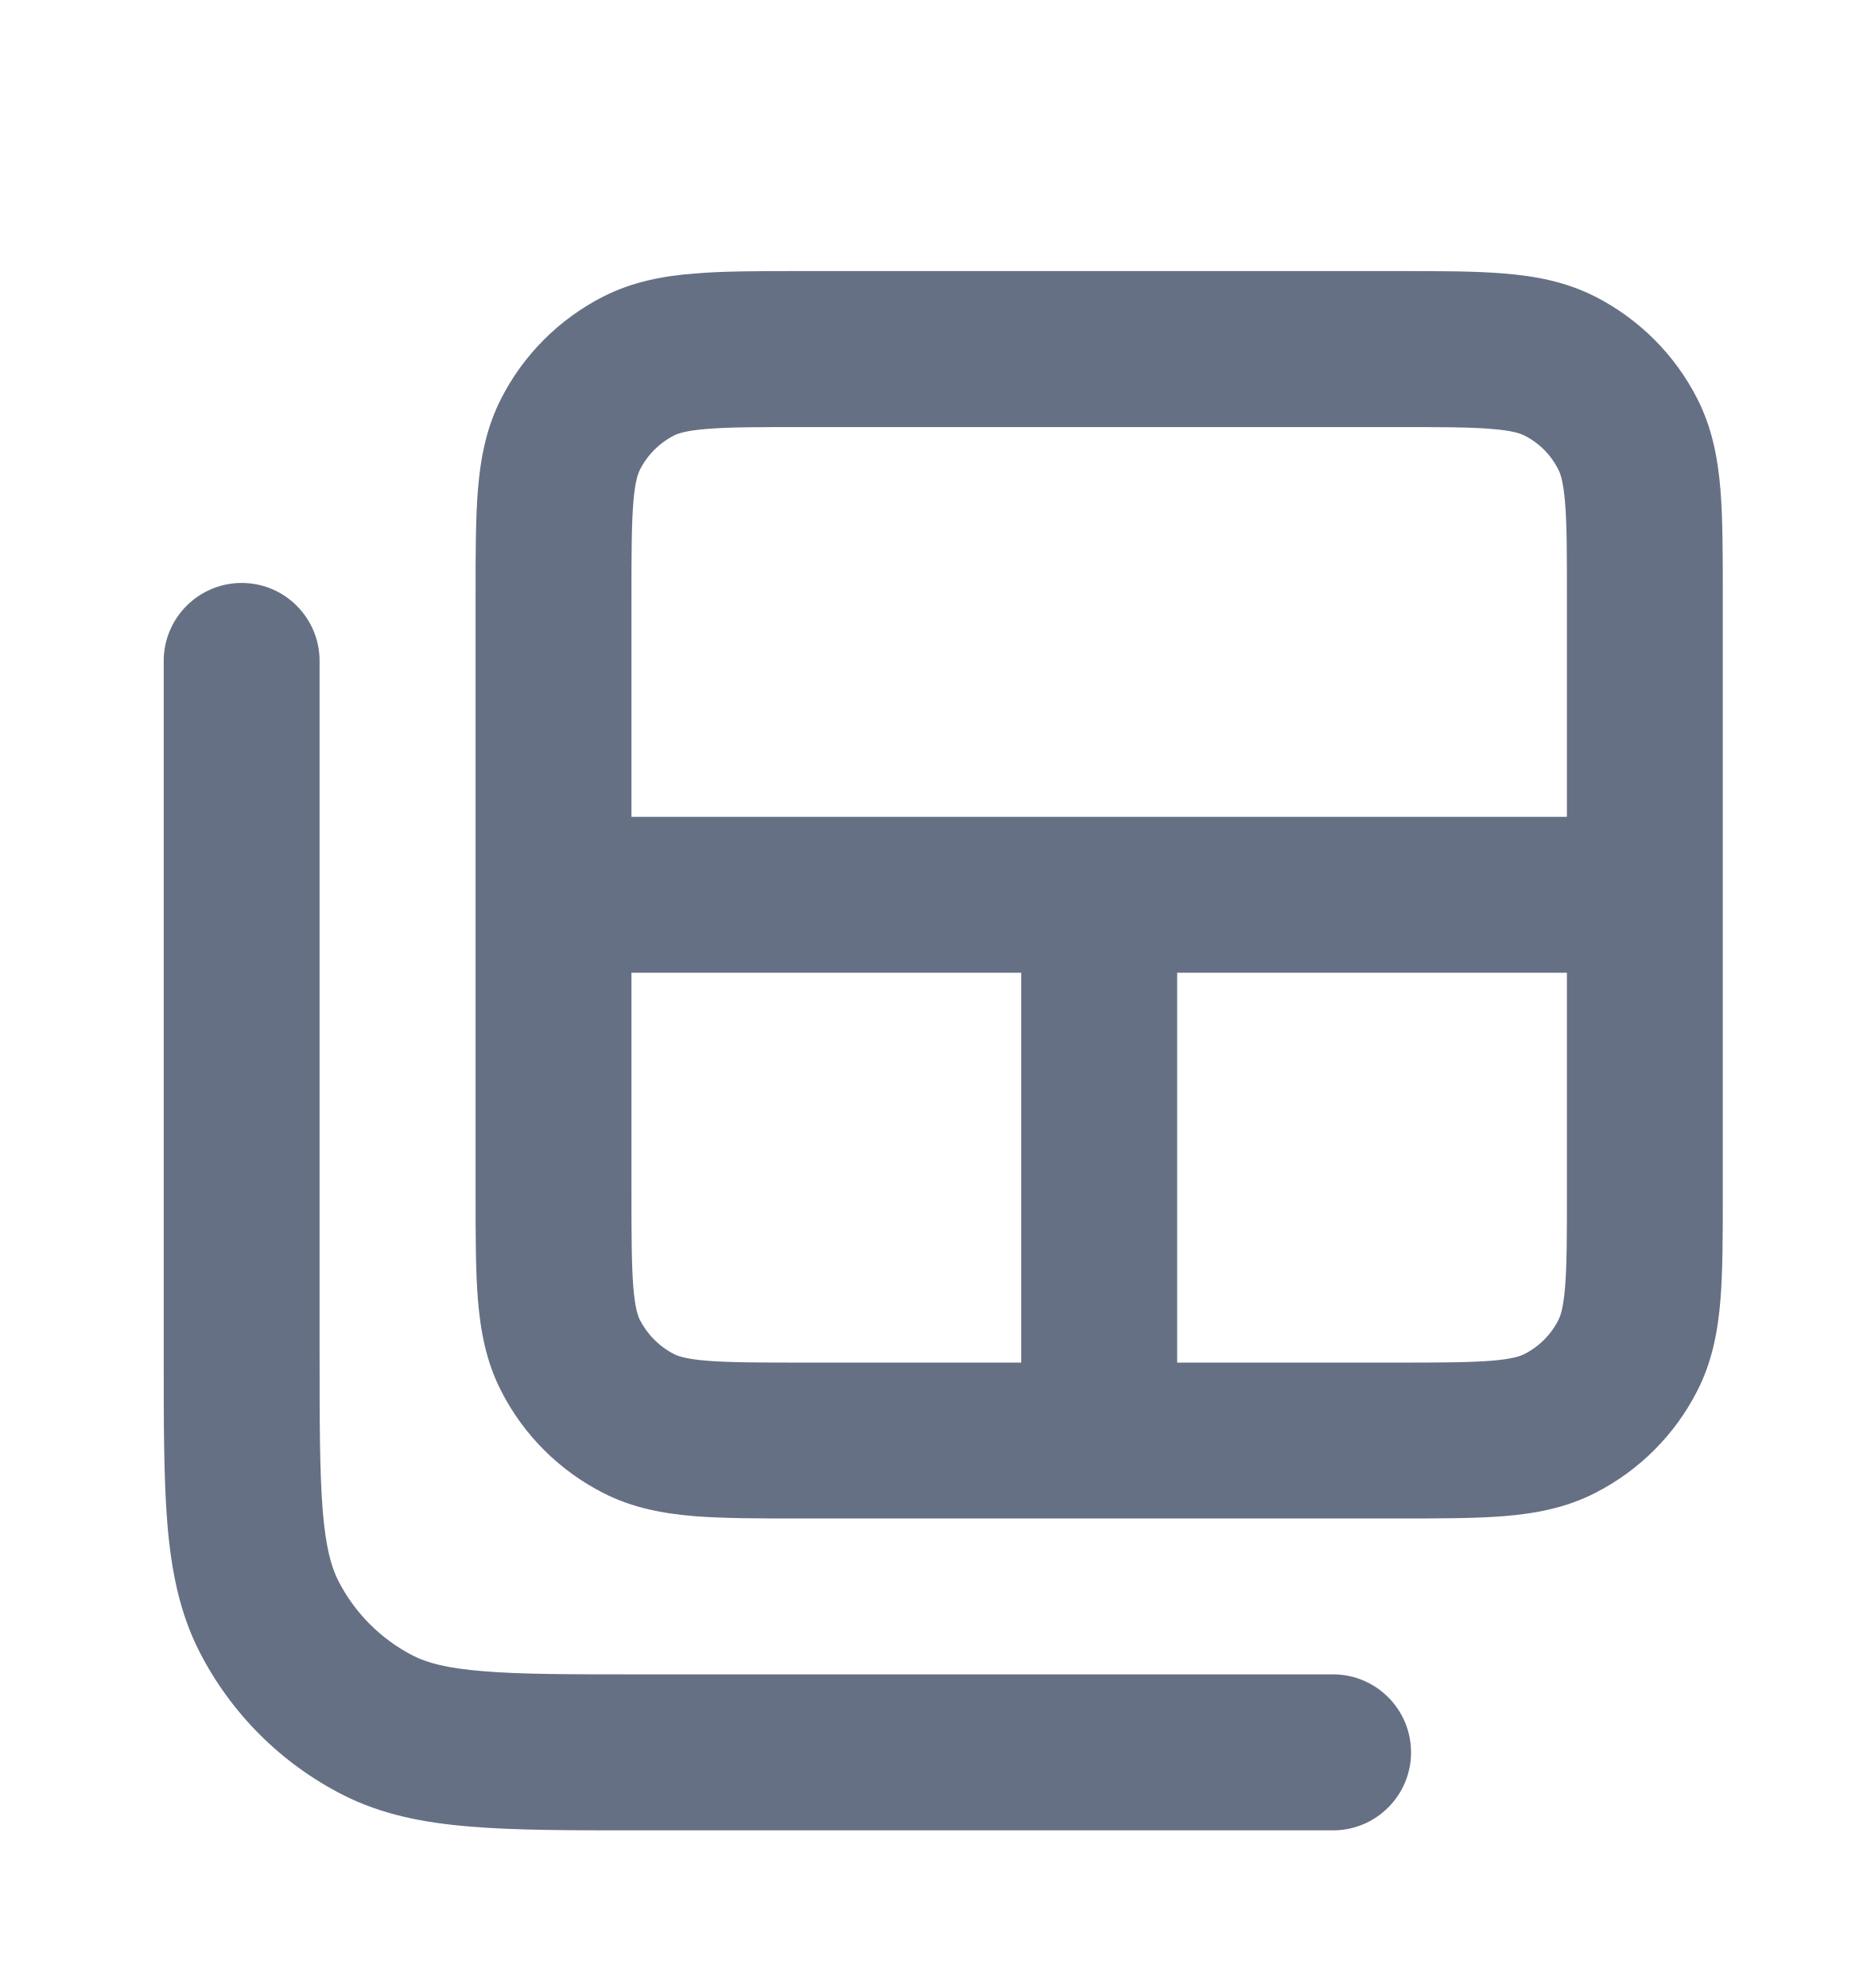
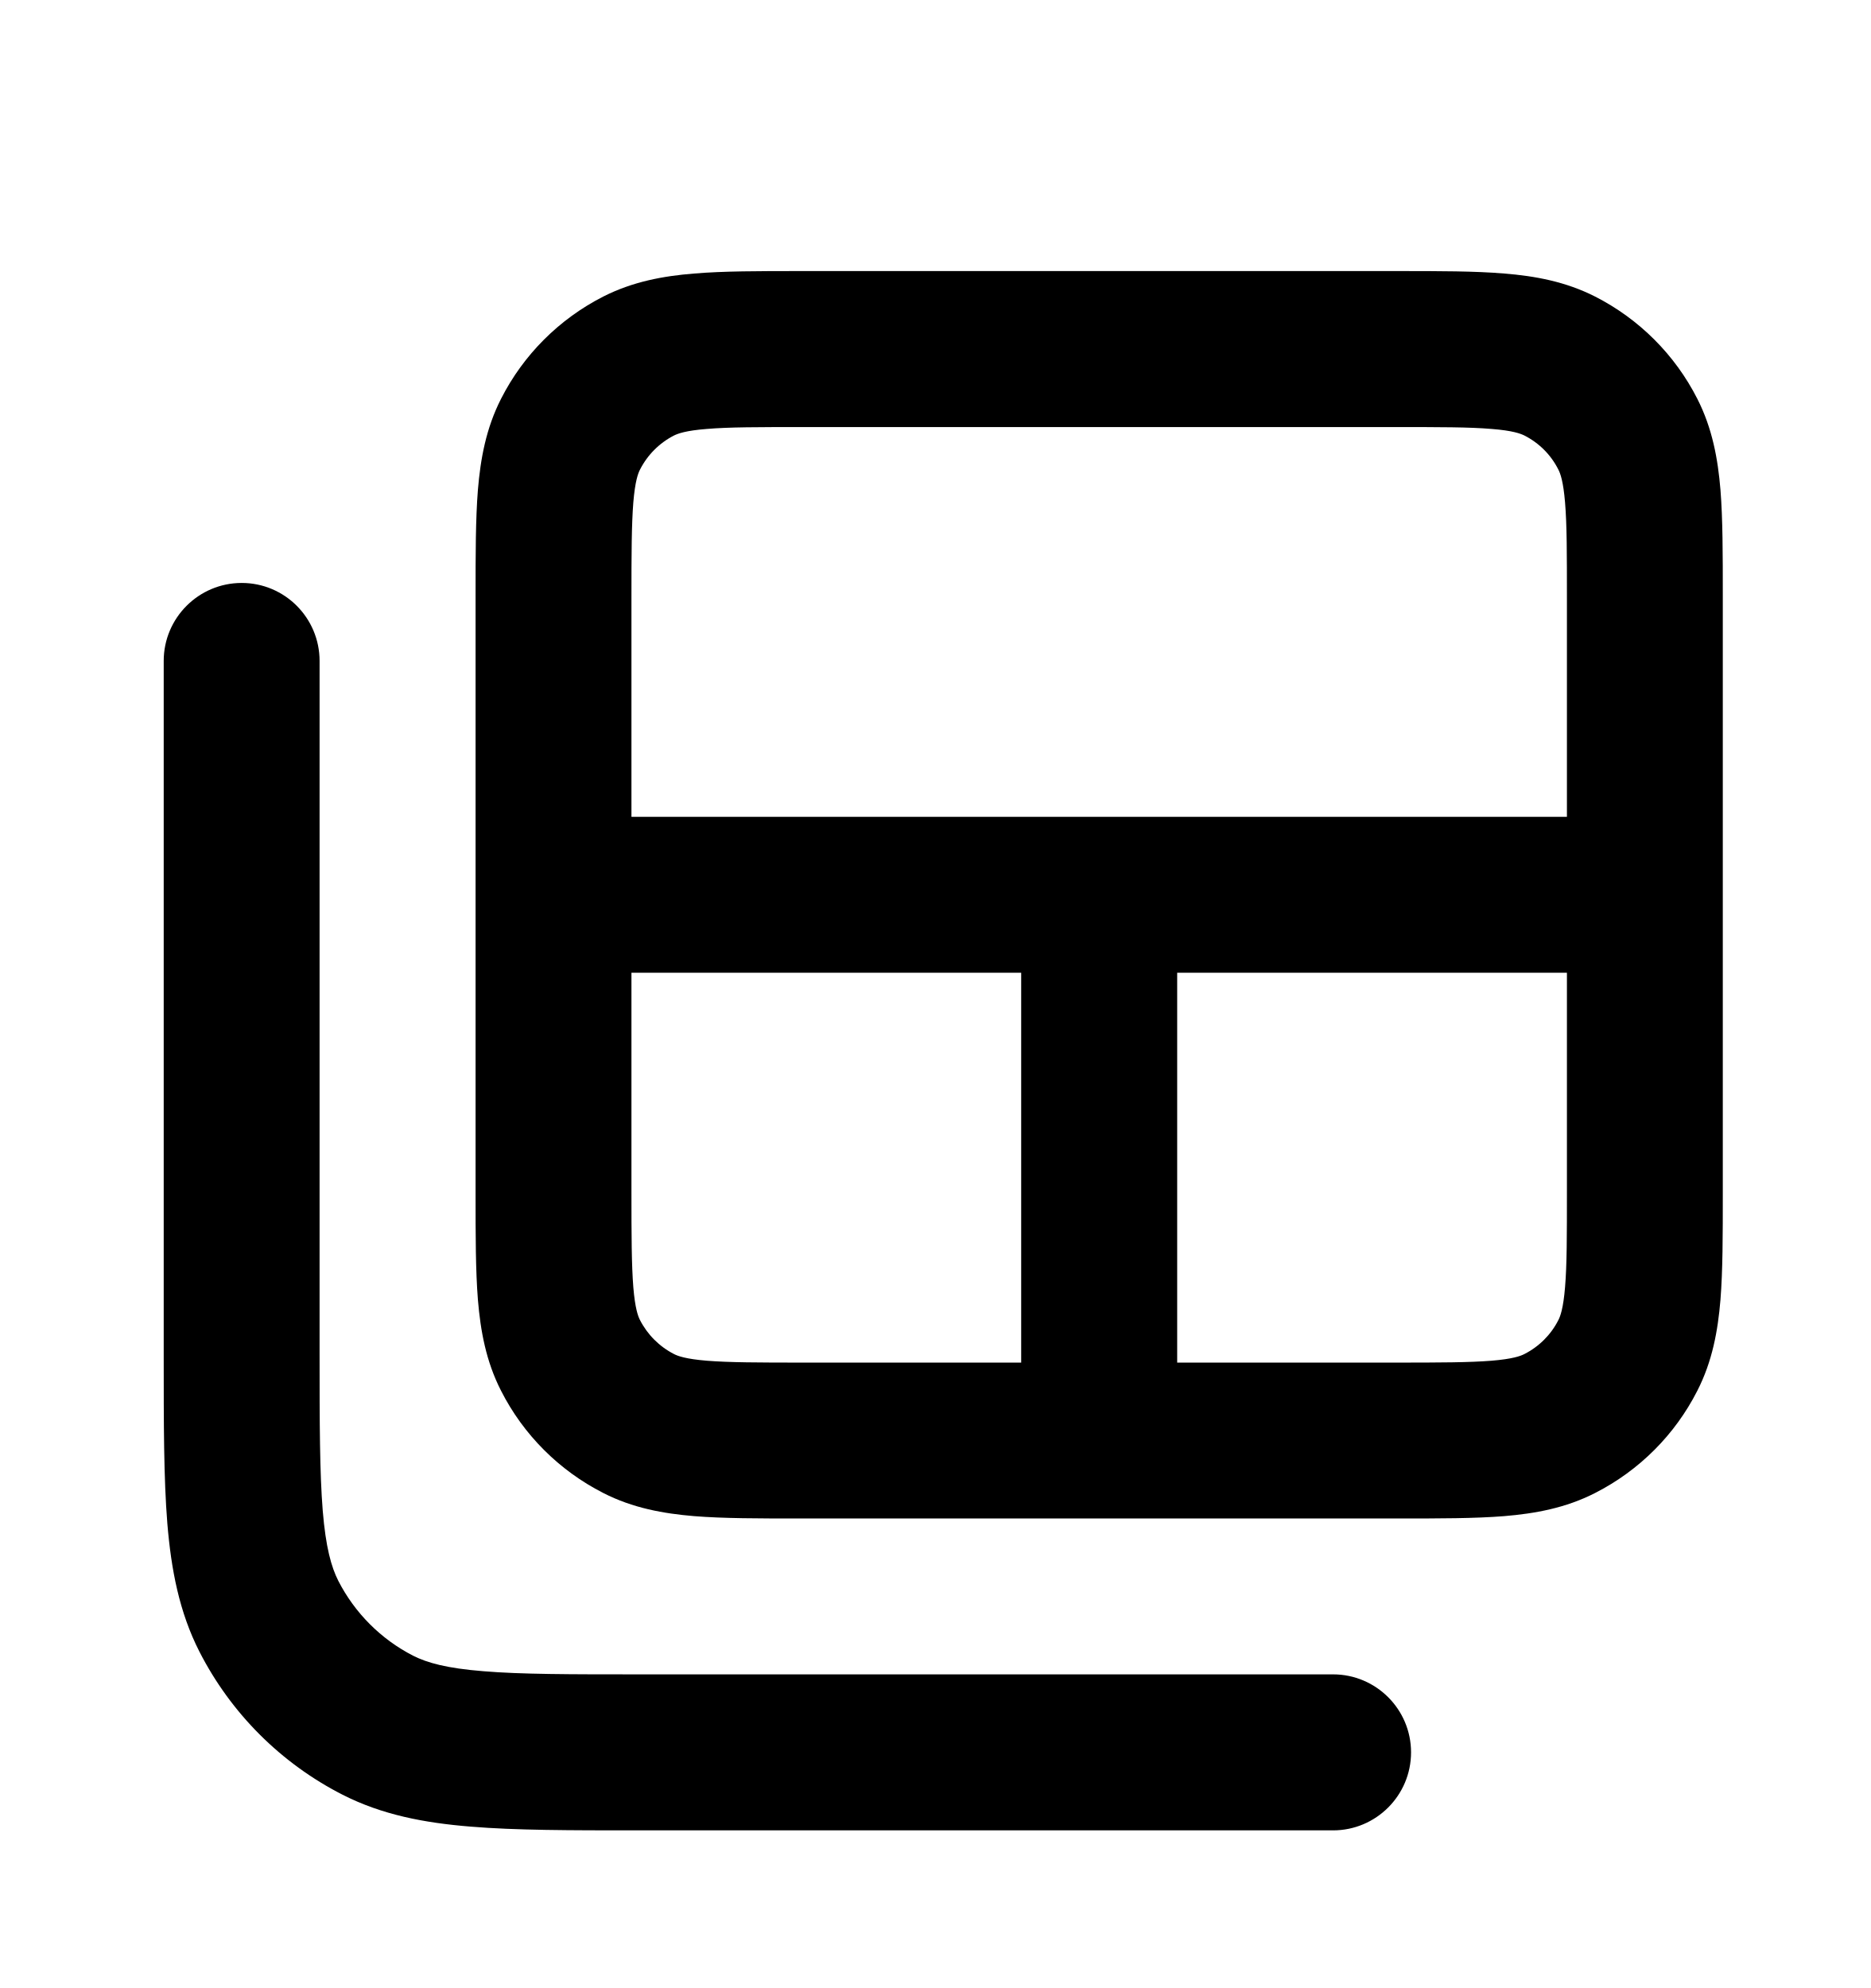
- <svg xmlns="http://www.w3.org/2000/svg" width="16" height="17" viewBox="0 0 16 17" fill="none">
-   <path fill-rule="evenodd" clip-rule="evenodd" d="M11.959 2.318H6.841C6.49 2.318 6.186 2.318 5.937 2.339C5.673 2.36 5.411 2.408 5.159 2.536C4.782 2.728 4.476 3.034 4.285 3.41C4.156 3.663 4.109 3.925 4.087 4.188C4.067 4.438 4.067 4.741 4.067 5.093V10.211C4.067 10.562 4.067 10.865 4.087 11.115C4.109 11.379 4.156 11.641 4.285 11.893C4.476 12.269 4.782 12.575 5.159 12.767C5.411 12.896 5.673 12.943 5.937 12.965C6.186 12.985 6.49 12.985 6.841 12.985H11.959C12.31 12.985 12.614 12.985 12.863 12.965C13.127 12.943 13.389 12.896 13.641 12.767C14.018 12.575 14.324 12.269 14.515 11.893C14.644 11.641 14.691 11.379 14.713 11.115C14.733 10.865 14.733 10.562 14.733 10.211V5.093C14.733 4.741 14.733 4.438 14.713 4.188C14.691 3.925 14.644 3.663 14.515 3.41C14.324 3.034 14.018 2.728 13.641 2.536C13.389 2.408 13.127 2.36 12.863 2.339C12.614 2.318 12.31 2.318 11.959 2.318ZM10.067 11.652H11.933C12.318 11.652 12.566 11.651 12.755 11.636C12.936 11.621 13.003 11.596 13.036 11.579C13.162 11.515 13.264 11.413 13.327 11.288C13.344 11.255 13.369 11.188 13.384 11.007C13.4 10.818 13.4 10.569 13.4 10.185V8.318H10.067V11.652ZM13.4 6.985V5.118C13.4 4.734 13.4 4.486 13.384 4.297C13.369 4.116 13.344 4.049 13.327 4.016C13.264 3.89 13.162 3.788 13.036 3.724C13.003 3.708 12.936 3.682 12.755 3.668C12.566 3.652 12.318 3.652 11.933 3.652H6.867C6.482 3.652 6.234 3.652 6.045 3.668C5.864 3.682 5.797 3.708 5.764 3.724C5.639 3.788 5.537 3.89 5.473 4.016C5.456 4.049 5.431 4.116 5.416 4.297C5.401 4.486 5.4 4.734 5.4 5.118V6.985H13.4ZM8.733 8.318V11.652H6.867C6.482 11.652 6.234 11.651 6.045 11.636C5.864 11.621 5.797 11.596 5.764 11.579C5.639 11.515 5.537 11.413 5.473 11.288C5.456 11.255 5.431 11.188 5.416 11.007C5.401 10.818 5.4 10.569 5.4 10.185V8.318H8.733Z" fill="#667085" />
-   <path d="M2.733 5.652C2.733 5.284 2.435 4.985 2.067 4.985C1.699 4.985 1.4 5.284 1.4 5.652L1.4 11.6C1.4 12.173 1.4 12.644 1.431 13.027C1.464 13.424 1.533 13.785 1.705 14.123C1.974 14.65 2.402 15.078 2.929 15.347C3.267 15.519 3.628 15.588 4.025 15.62C4.408 15.652 4.878 15.652 5.452 15.652H11.4C11.768 15.652 12.067 15.353 12.067 14.985C12.067 14.617 11.768 14.318 11.4 14.318H5.48C4.872 14.318 4.455 14.318 4.133 14.291C3.819 14.266 3.653 14.219 3.534 14.159C3.258 14.018 3.034 13.793 2.893 13.518C2.833 13.399 2.786 13.233 2.76 12.919C2.734 12.596 2.733 12.18 2.733 11.572V5.652Z" fill="#667085" />
+ <svg xmlns="http://www.w3.org/2000/svg" viewBox="0 0 16 17" fill="currentColor">
+   <path fill-rule="evenodd" clip-rule="evenodd" d="M11.959 2.318H6.841C6.49 2.318 6.186 2.318 5.937 2.339C5.673 2.36 5.411 2.408 5.159 2.536C4.782 2.728 4.476 3.034 4.285 3.41C4.156 3.663 4.109 3.925 4.087 4.188C4.067 4.438 4.067 4.741 4.067 5.093V10.211C4.067 10.562 4.067 10.865 4.087 11.115C4.109 11.379 4.156 11.641 4.285 11.893C4.476 12.269 4.782 12.575 5.159 12.767C5.411 12.896 5.673 12.943 5.937 12.965C6.186 12.985 6.49 12.985 6.841 12.985H11.959C12.31 12.985 12.614 12.985 12.863 12.965C13.127 12.943 13.389 12.896 13.641 12.767C14.018 12.575 14.324 12.269 14.515 11.893C14.644 11.641 14.691 11.379 14.713 11.115C14.733 10.865 14.733 10.562 14.733 10.211V5.093C14.733 4.741 14.733 4.438 14.713 4.188C14.691 3.925 14.644 3.663 14.515 3.41C14.324 3.034 14.018 2.728 13.641 2.536C13.389 2.408 13.127 2.36 12.863 2.339C12.614 2.318 12.31 2.318 11.959 2.318ZM10.067 11.652H11.933C12.318 11.652 12.566 11.651 12.755 11.636C12.936 11.621 13.003 11.596 13.036 11.579C13.162 11.515 13.264 11.413 13.327 11.288C13.344 11.255 13.369 11.188 13.384 11.007C13.4 10.818 13.4 10.569 13.4 10.185V8.318H10.067V11.652ZM13.4 6.985V5.118C13.4 4.734 13.4 4.486 13.384 4.297C13.369 4.116 13.344 4.049 13.327 4.016C13.264 3.89 13.162 3.788 13.036 3.724C13.003 3.708 12.936 3.682 12.755 3.668C12.566 3.652 12.318 3.652 11.933 3.652H6.867C6.482 3.652 6.234 3.652 6.045 3.668C5.864 3.682 5.797 3.708 5.764 3.724C5.639 3.788 5.537 3.89 5.473 4.016C5.456 4.049 5.431 4.116 5.416 4.297C5.401 4.486 5.4 4.734 5.4 5.118V6.985H13.4ZM8.733 8.318V11.652H6.867C6.482 11.652 6.234 11.651 6.045 11.636C5.864 11.621 5.797 11.596 5.764 11.579C5.639 11.515 5.537 11.413 5.473 11.288C5.456 11.255 5.431 11.188 5.416 11.007C5.401 10.818 5.4 10.569 5.4 10.185V8.318H8.733Z" fill="currentColor" />
+   <path d="M2.733 5.652C2.733 5.284 2.435 4.985 2.067 4.985C1.699 4.985 1.4 5.284 1.4 5.652L1.4 11.6C1.4 12.173 1.4 12.644 1.431 13.027C1.464 13.424 1.533 13.785 1.705 14.123C1.974 14.65 2.402 15.078 2.929 15.347C3.267 15.519 3.628 15.588 4.025 15.62C4.408 15.652 4.878 15.652 5.452 15.652H11.4C11.768 15.652 12.067 15.353 12.067 14.985C12.067 14.617 11.768 14.318 11.4 14.318H5.48C4.872 14.318 4.455 14.318 4.133 14.291C3.819 14.266 3.653 14.219 3.534 14.159C3.258 14.018 3.034 13.793 2.893 13.518C2.833 13.399 2.786 13.233 2.76 12.919C2.734 12.596 2.733 12.18 2.733 11.572V5.652Z" fill="currentColor" />
</svg>
